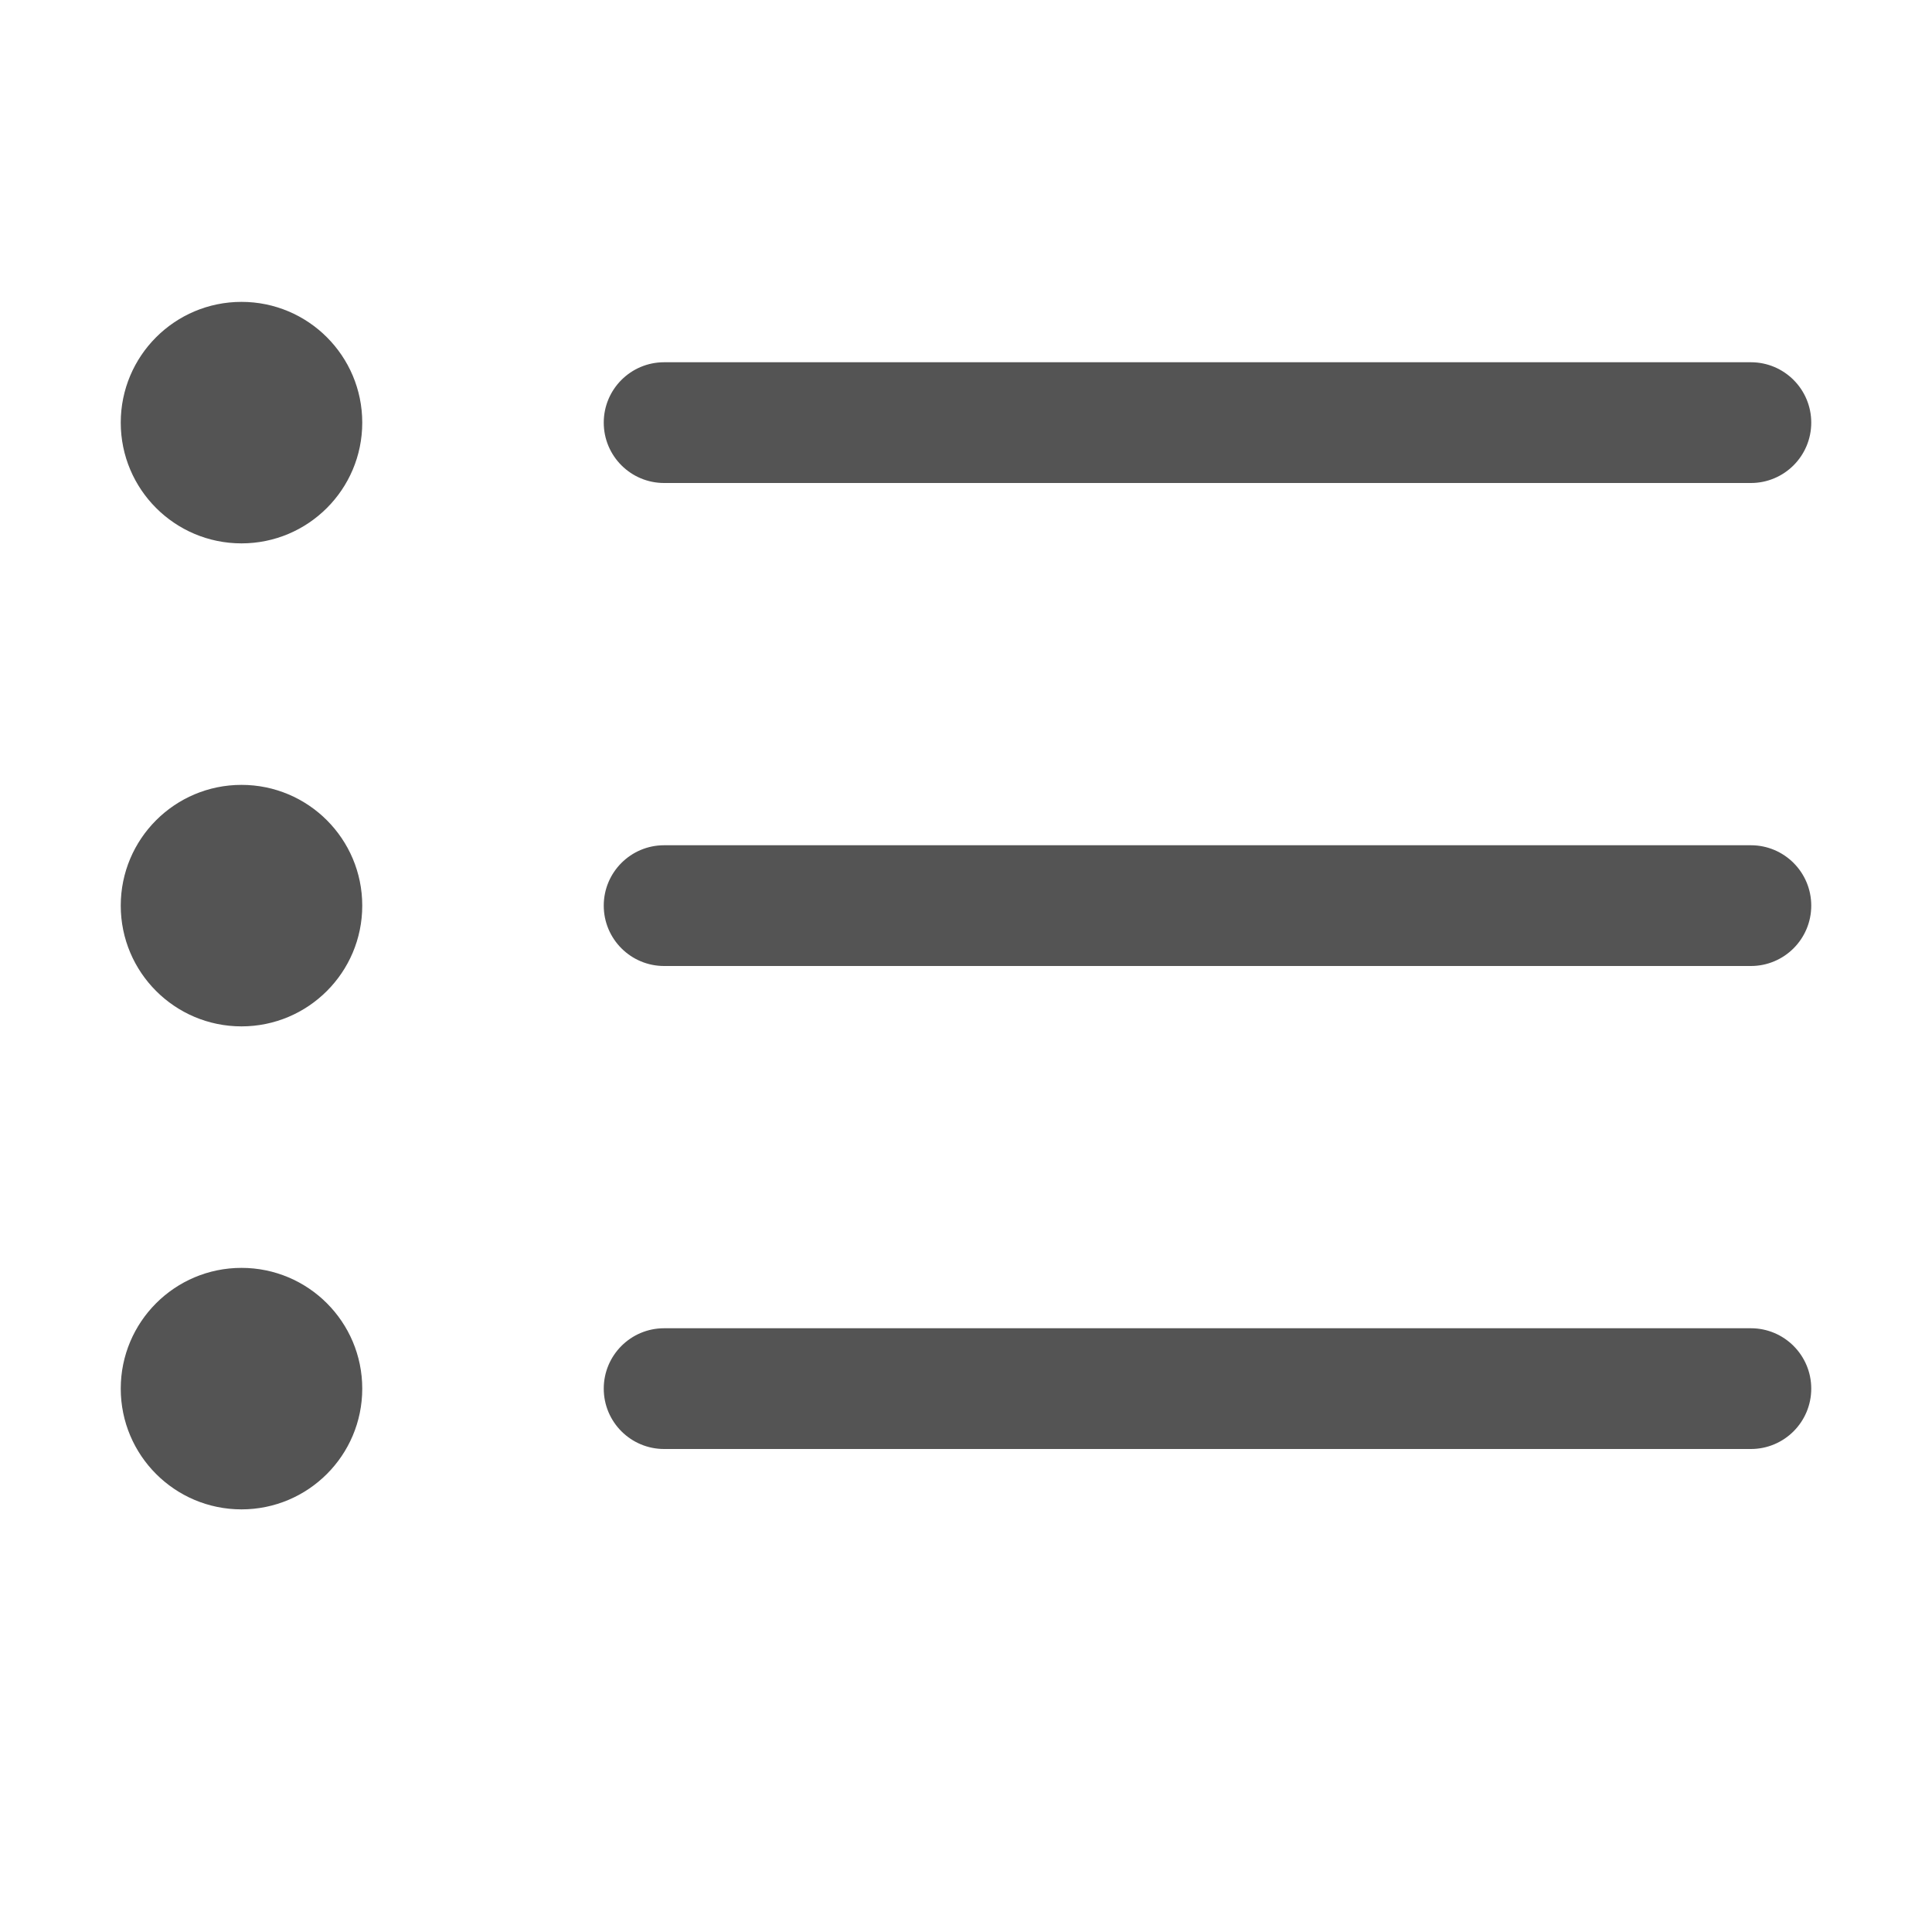
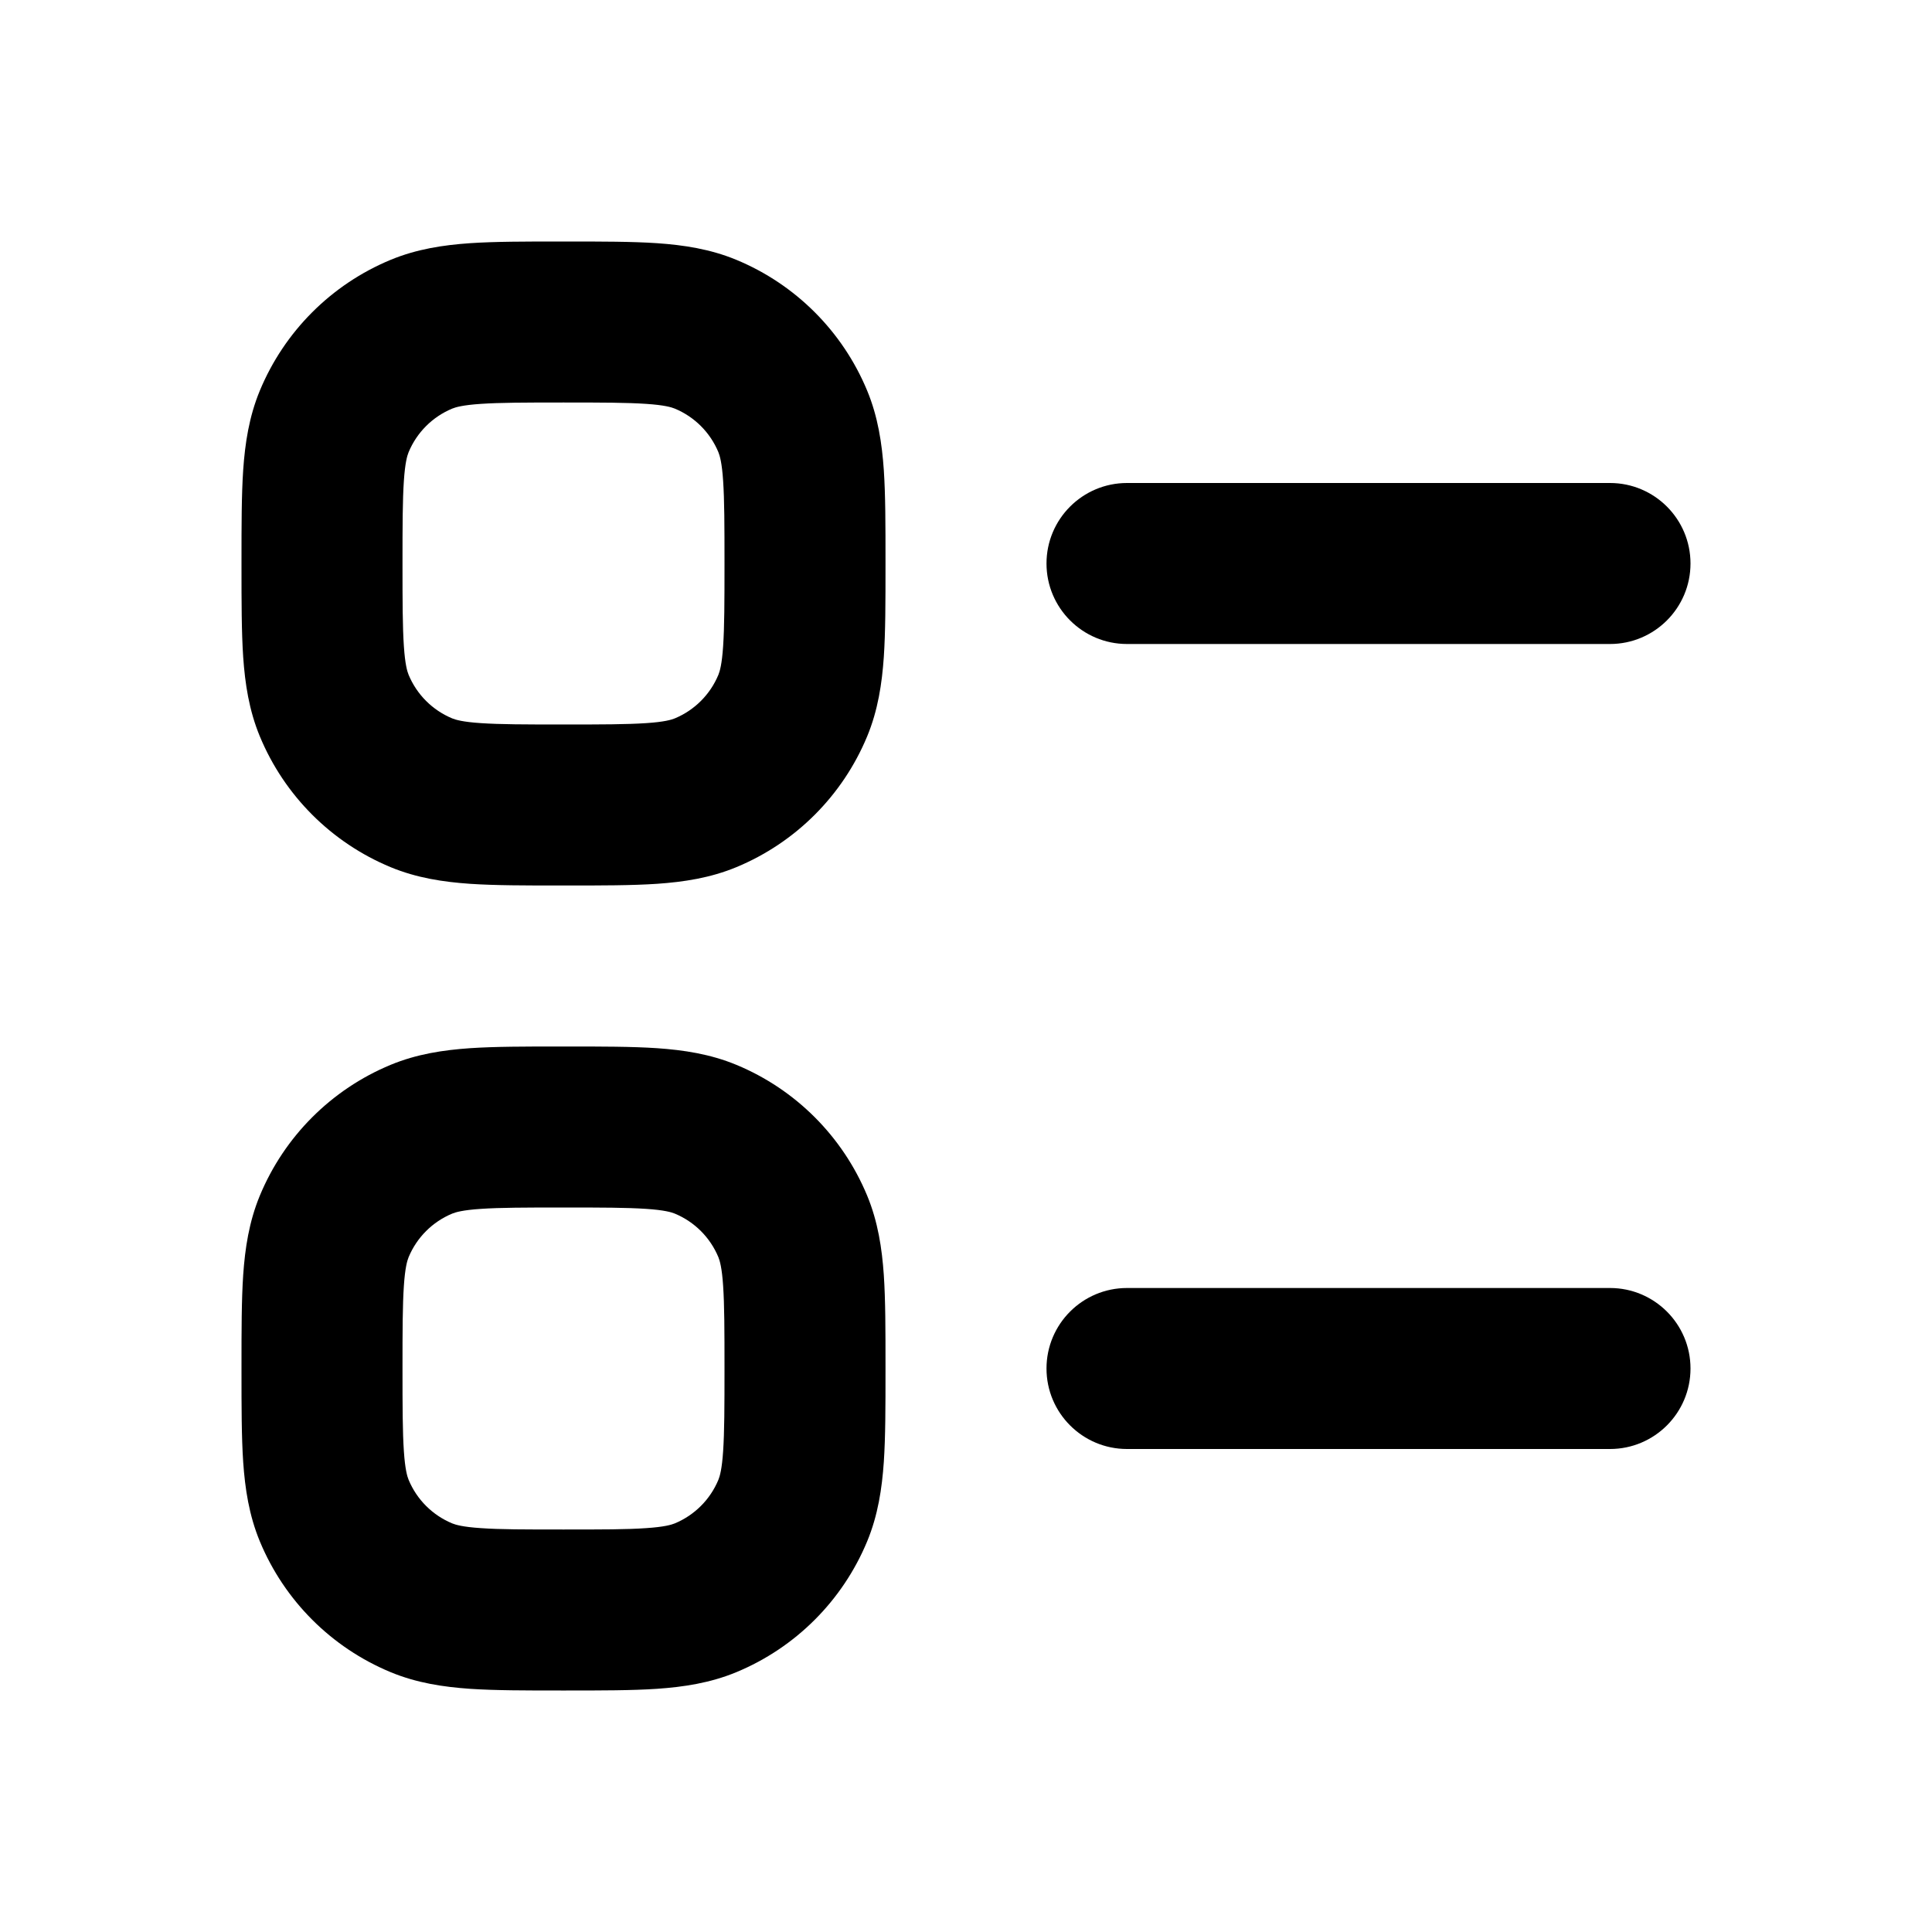
- <svg xmlns="http://www.w3.org/2000/svg" width="16" height="16" fill="#545454" class="bi bi-list-ul">
-   <path fill-rule="evenodd" d="M5 11.5a.5.5 0 0 1 .5-.5h9a.5.5 0 0 1 0 1h-9a.5.5 0 0 1-.5-.5zm0-4a.5.5 0 0 1 .5-.5h9a.5.5 0 0 1 0 1h-9a.5.5 0 0 1-.5-.5zm0-4a.5.5 0 0 1 .5-.5h9a.5.5 0 0 1 0 1h-9a.5.5 0 0 1-.5-.5zm-3 1a1 1 0 1 0 0-2 1 1 0 0 0 0 2zm0 4a1 1 0 1 0 0-2 1 1 0 0 0 0 2zm0 4a1 1 0 1 0 0-2 1 1 0 0 0 0 2z" />
+ <svg xmlns="http://www.w3.org/2000/svg" width="24" height="24" viewBox="0 0 24 24" fill="none">
+   <path d="M14 6C13.448 6 13 6.448 13 7C13 7.552 13.448 8 14 8H20C20.552 8 21 7.552 21 7C21 6.448 20.552 6 20 6H14Z" fill="black" />
+   <path d="M14 16C13.448 16 13 16.448 13 17C13 17.552 13.448 18 14 18H20C20.552 18 21 17.552 21 17C21 16.448 20.552 16 20 16H14Z" fill="black" />
+   <path fill-rule="evenodd" clip-rule="evenodd" d="M7.032 3H6.968C6.529 3 6.151 3 5.838 3.021C5.508 3.044 5.178 3.093 4.852 3.228C4.117 3.533 3.533 4.117 3.228 4.852C3.093 5.178 3.044 5.508 3.021 5.838C3 6.151 3 6.529 3 6.968V7.032C3 7.471 3 7.849 3.021 8.162C3.044 8.492 3.093 8.822 3.228 9.148C3.533 9.883 4.117 10.467 4.852 10.772C5.178 10.907 5.508 10.956 5.838 10.979C6.151 11 6.529 11 6.968 11H7.032C7.471 11 7.849 11 8.162 10.979C8.492 10.956 8.822 10.907 9.148 10.772C9.883 10.467 10.467 9.883 10.772 9.148C10.907 8.822 10.956 8.492 10.979 8.162C11 7.849 11 7.471 11 7.032V6.968C11 6.529 11 6.151 10.979 5.838C10.956 5.508 10.907 5.178 10.772 4.852C10.467 4.117 9.883 3.533 9.148 3.228C8.822 3.093 8.492 3.044 8.162 3.021C7.849 3 7.471 3 7.032 3ZM5.617 5.076C5.659 5.059 5.746 5.032 5.974 5.017C6.211 5.001 6.52 5 7 5C7.48 5 7.789 5.001 8.026 5.017C8.254 5.032 8.341 5.059 8.383 5.076C8.628 5.178 8.822 5.372 8.924 5.617C8.941 5.659 8.968 5.746 8.983 5.974C8.999 6.211 9 6.52 9 7C9 7.48 8.999 7.789 8.983 8.026C8.968 8.254 8.941 8.341 8.924 8.383C8.822 8.628 8.628 8.822 8.383 8.924C8.341 8.941 8.254 8.968 8.026 8.983C7.789 8.999 7.48 9 7 9C6.52 9 6.211 8.999 5.974 8.983C5.746 8.968 5.659 8.941 5.617 8.924C5.372 8.822 5.178 8.628 5.076 8.383C5.059 8.341 5.032 8.254 5.017 8.026C5.001 7.789 5 7.48 5 7C5 6.52 5.001 6.211 5.017 5.974C5.032 5.746 5.059 5.659 5.076 5.617C5.178 5.372 5.372 5.178 5.617 5.076Z" fill="black" />
+   <path fill-rule="evenodd" clip-rule="evenodd" d="M7.032 13H6.968C6.529 13 6.151 13 5.838 13.021C5.508 13.044 5.178 13.093 4.852 13.228C4.117 13.533 3.533 14.117 3.228 14.852C3.093 15.178 3.044 15.508 3.021 15.838C3 16.151 3 16.529 3 16.968V17.032C3 17.471 3 17.849 3.021 18.162C3.044 18.492 3.093 18.822 3.228 19.148C3.533 19.883 4.117 20.467 4.852 20.772C5.178 20.907 5.508 20.956 5.838 20.979C6.151 21 6.529 21 6.968 21H7.032C7.471 21 7.849 21 8.162 20.979C8.492 20.956 8.822 20.907 9.148 20.772C9.883 20.467 10.467 19.883 10.772 19.148C10.907 18.822 10.956 18.492 10.979 18.162C11 17.849 11 17.471 11 17.032V16.968C11 16.529 11 16.151 10.979 15.838C10.956 15.508 10.907 15.178 10.772 14.852C10.467 14.117 9.883 13.533 9.148 13.228C8.822 13.093 8.492 13.044 8.162 13.021C7.849 13 7.471 13 7.032 13ZM5.617 15.076C5.659 15.059 5.746 15.032 5.974 15.017C6.211 15.001 6.52 15 7 15C7.48 15 7.789 15.001 8.026 15.017C8.254 15.032 8.341 15.059 8.383 15.076C8.628 15.178 8.822 15.372 8.924 15.617C8.941 15.659 8.968 15.746 8.983 15.974C8.999 16.211 9 16.52 9 17C9 17.48 8.999 17.789 8.983 18.026C8.968 18.254 8.941 18.341 8.924 18.383C8.822 18.628 8.628 18.822 8.383 18.924C8.341 18.941 8.254 18.968 8.026 18.983C7.789 19 7.48 19 7 19C6.52 19 6.211 19 5.974 18.983C5.746 18.968 5.659 18.941 5.617 18.924C5.372 18.822 5.178 18.628 5.076 18.383C5.059 18.341 5.032 18.254 5.017 18.026C5.001 17.789 5 17.48 5 17C5 16.52 5.001 16.211 5.017 15.974C5.032 15.746 5.059 15.659 5.076 15.617C5.178 15.372 5.372 15.178 5.617 15.076Z" fill="black" />
</svg>
